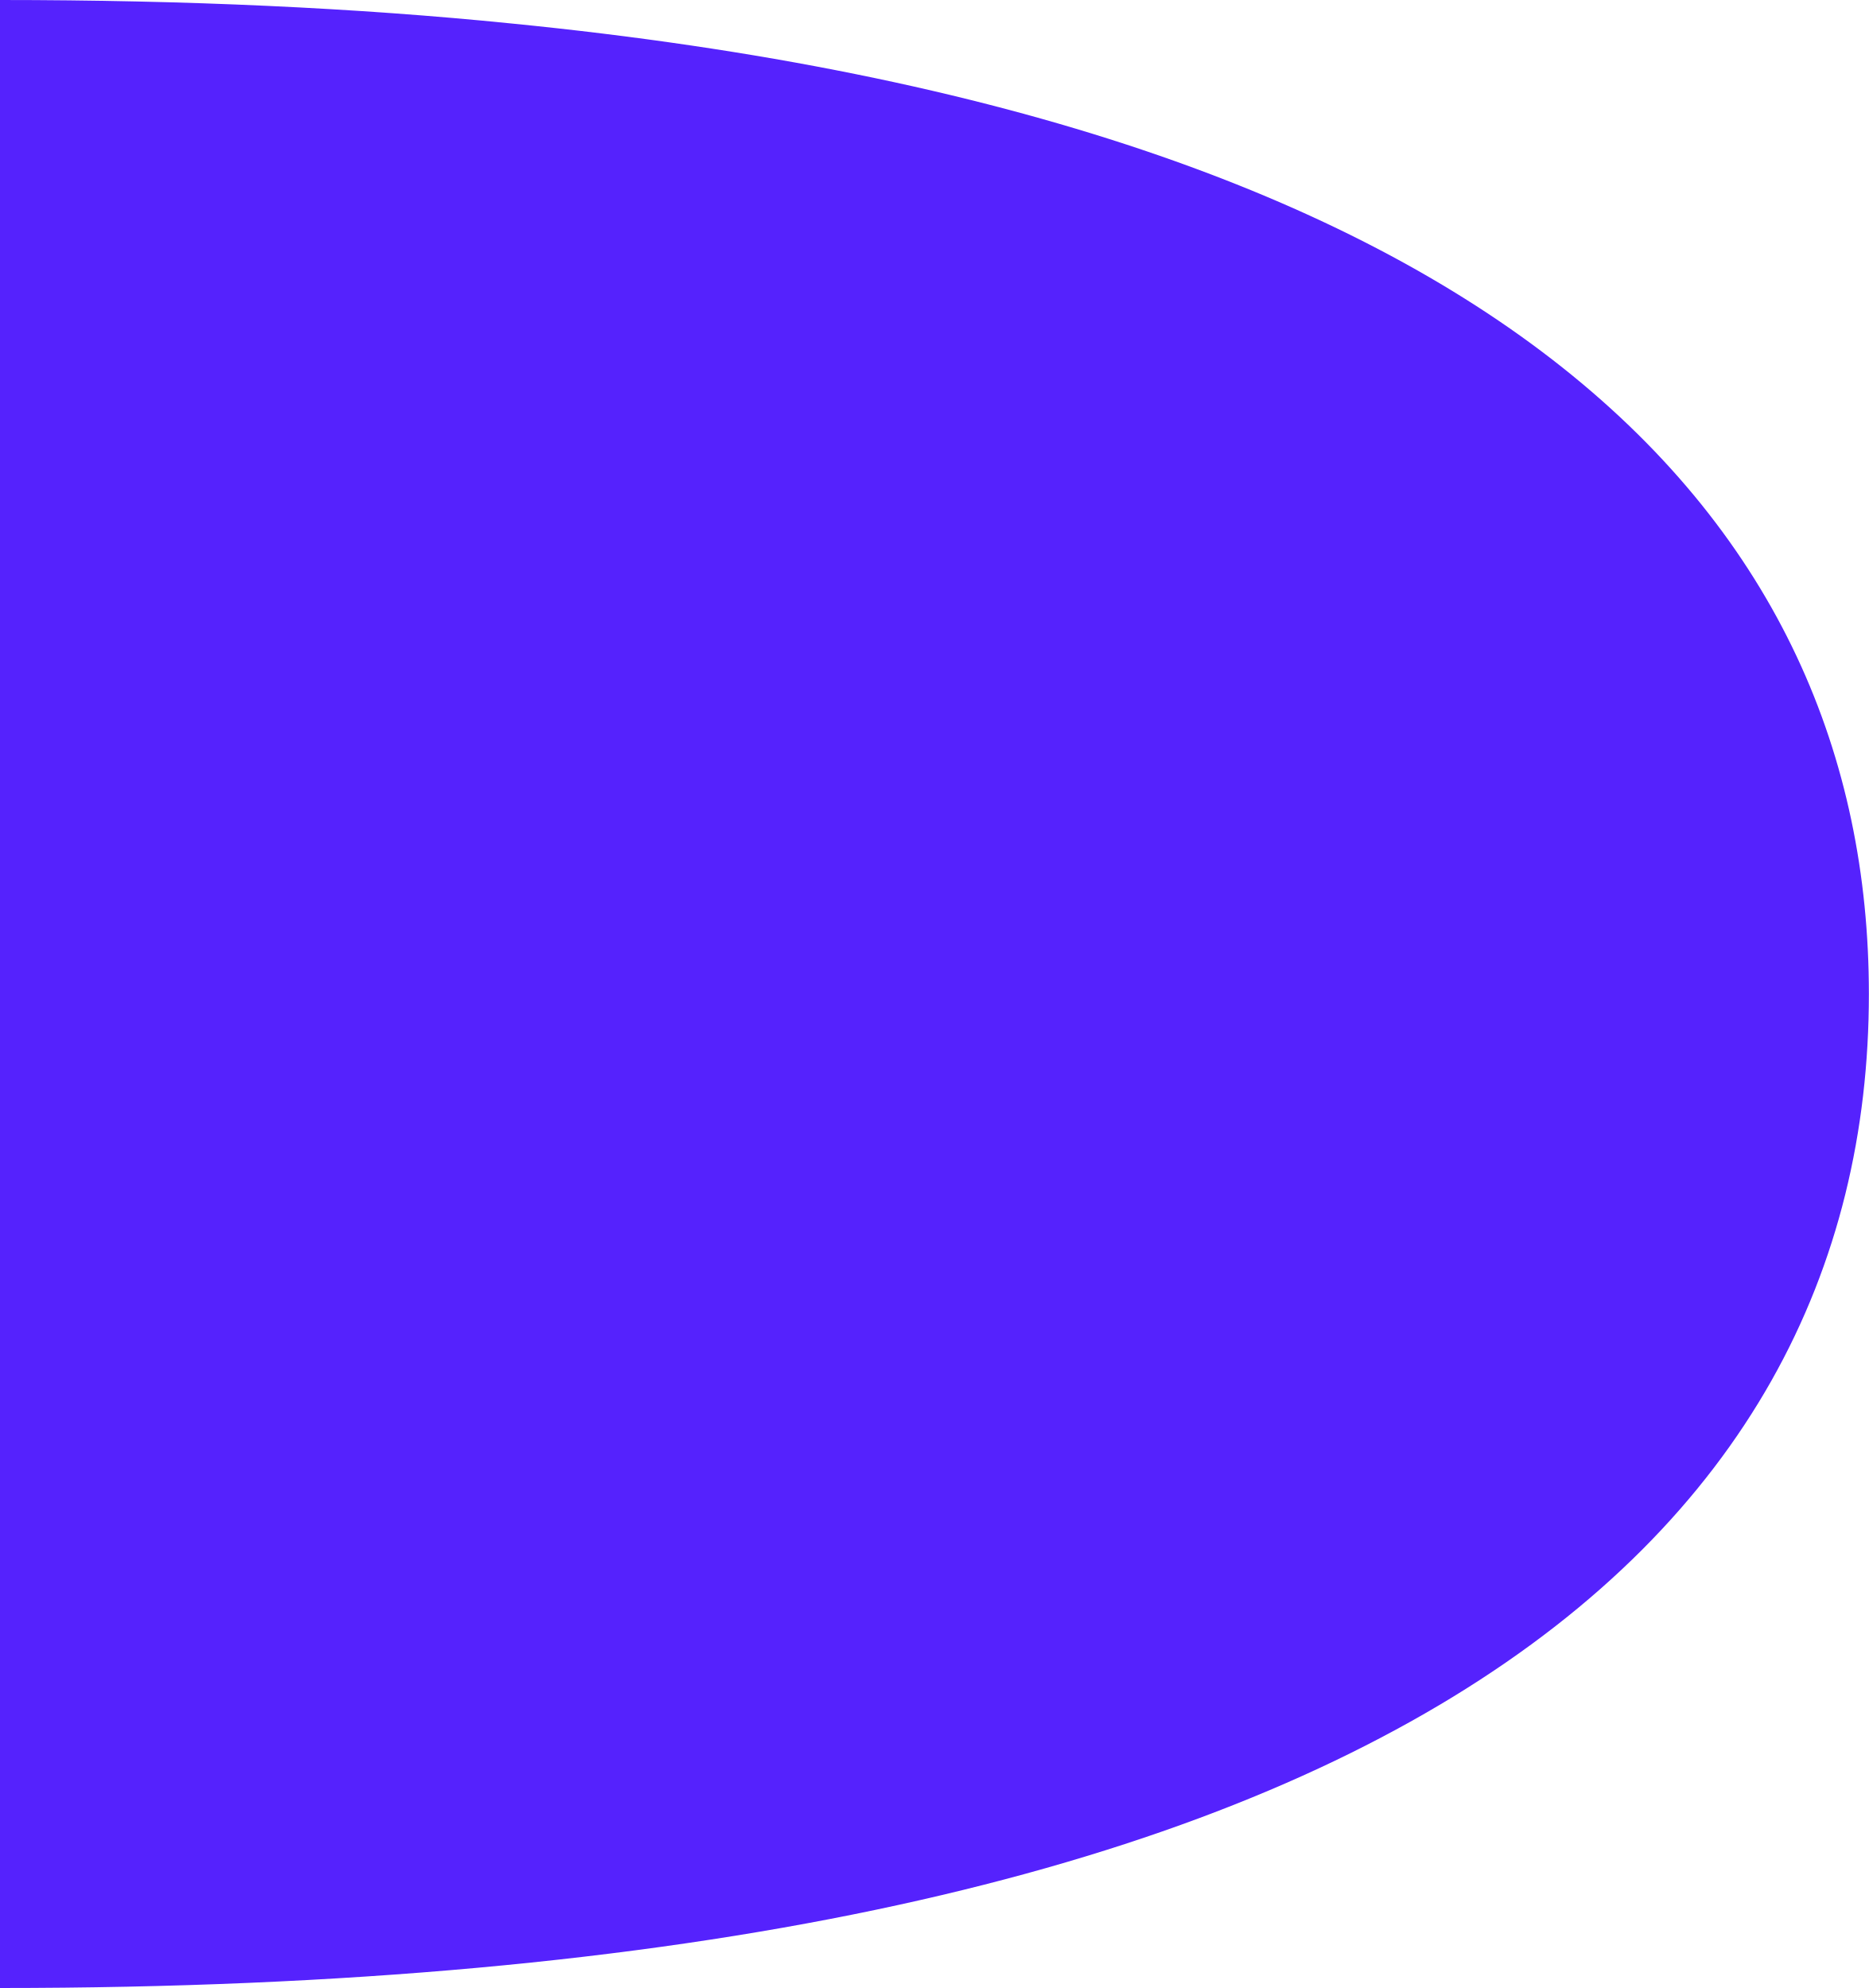
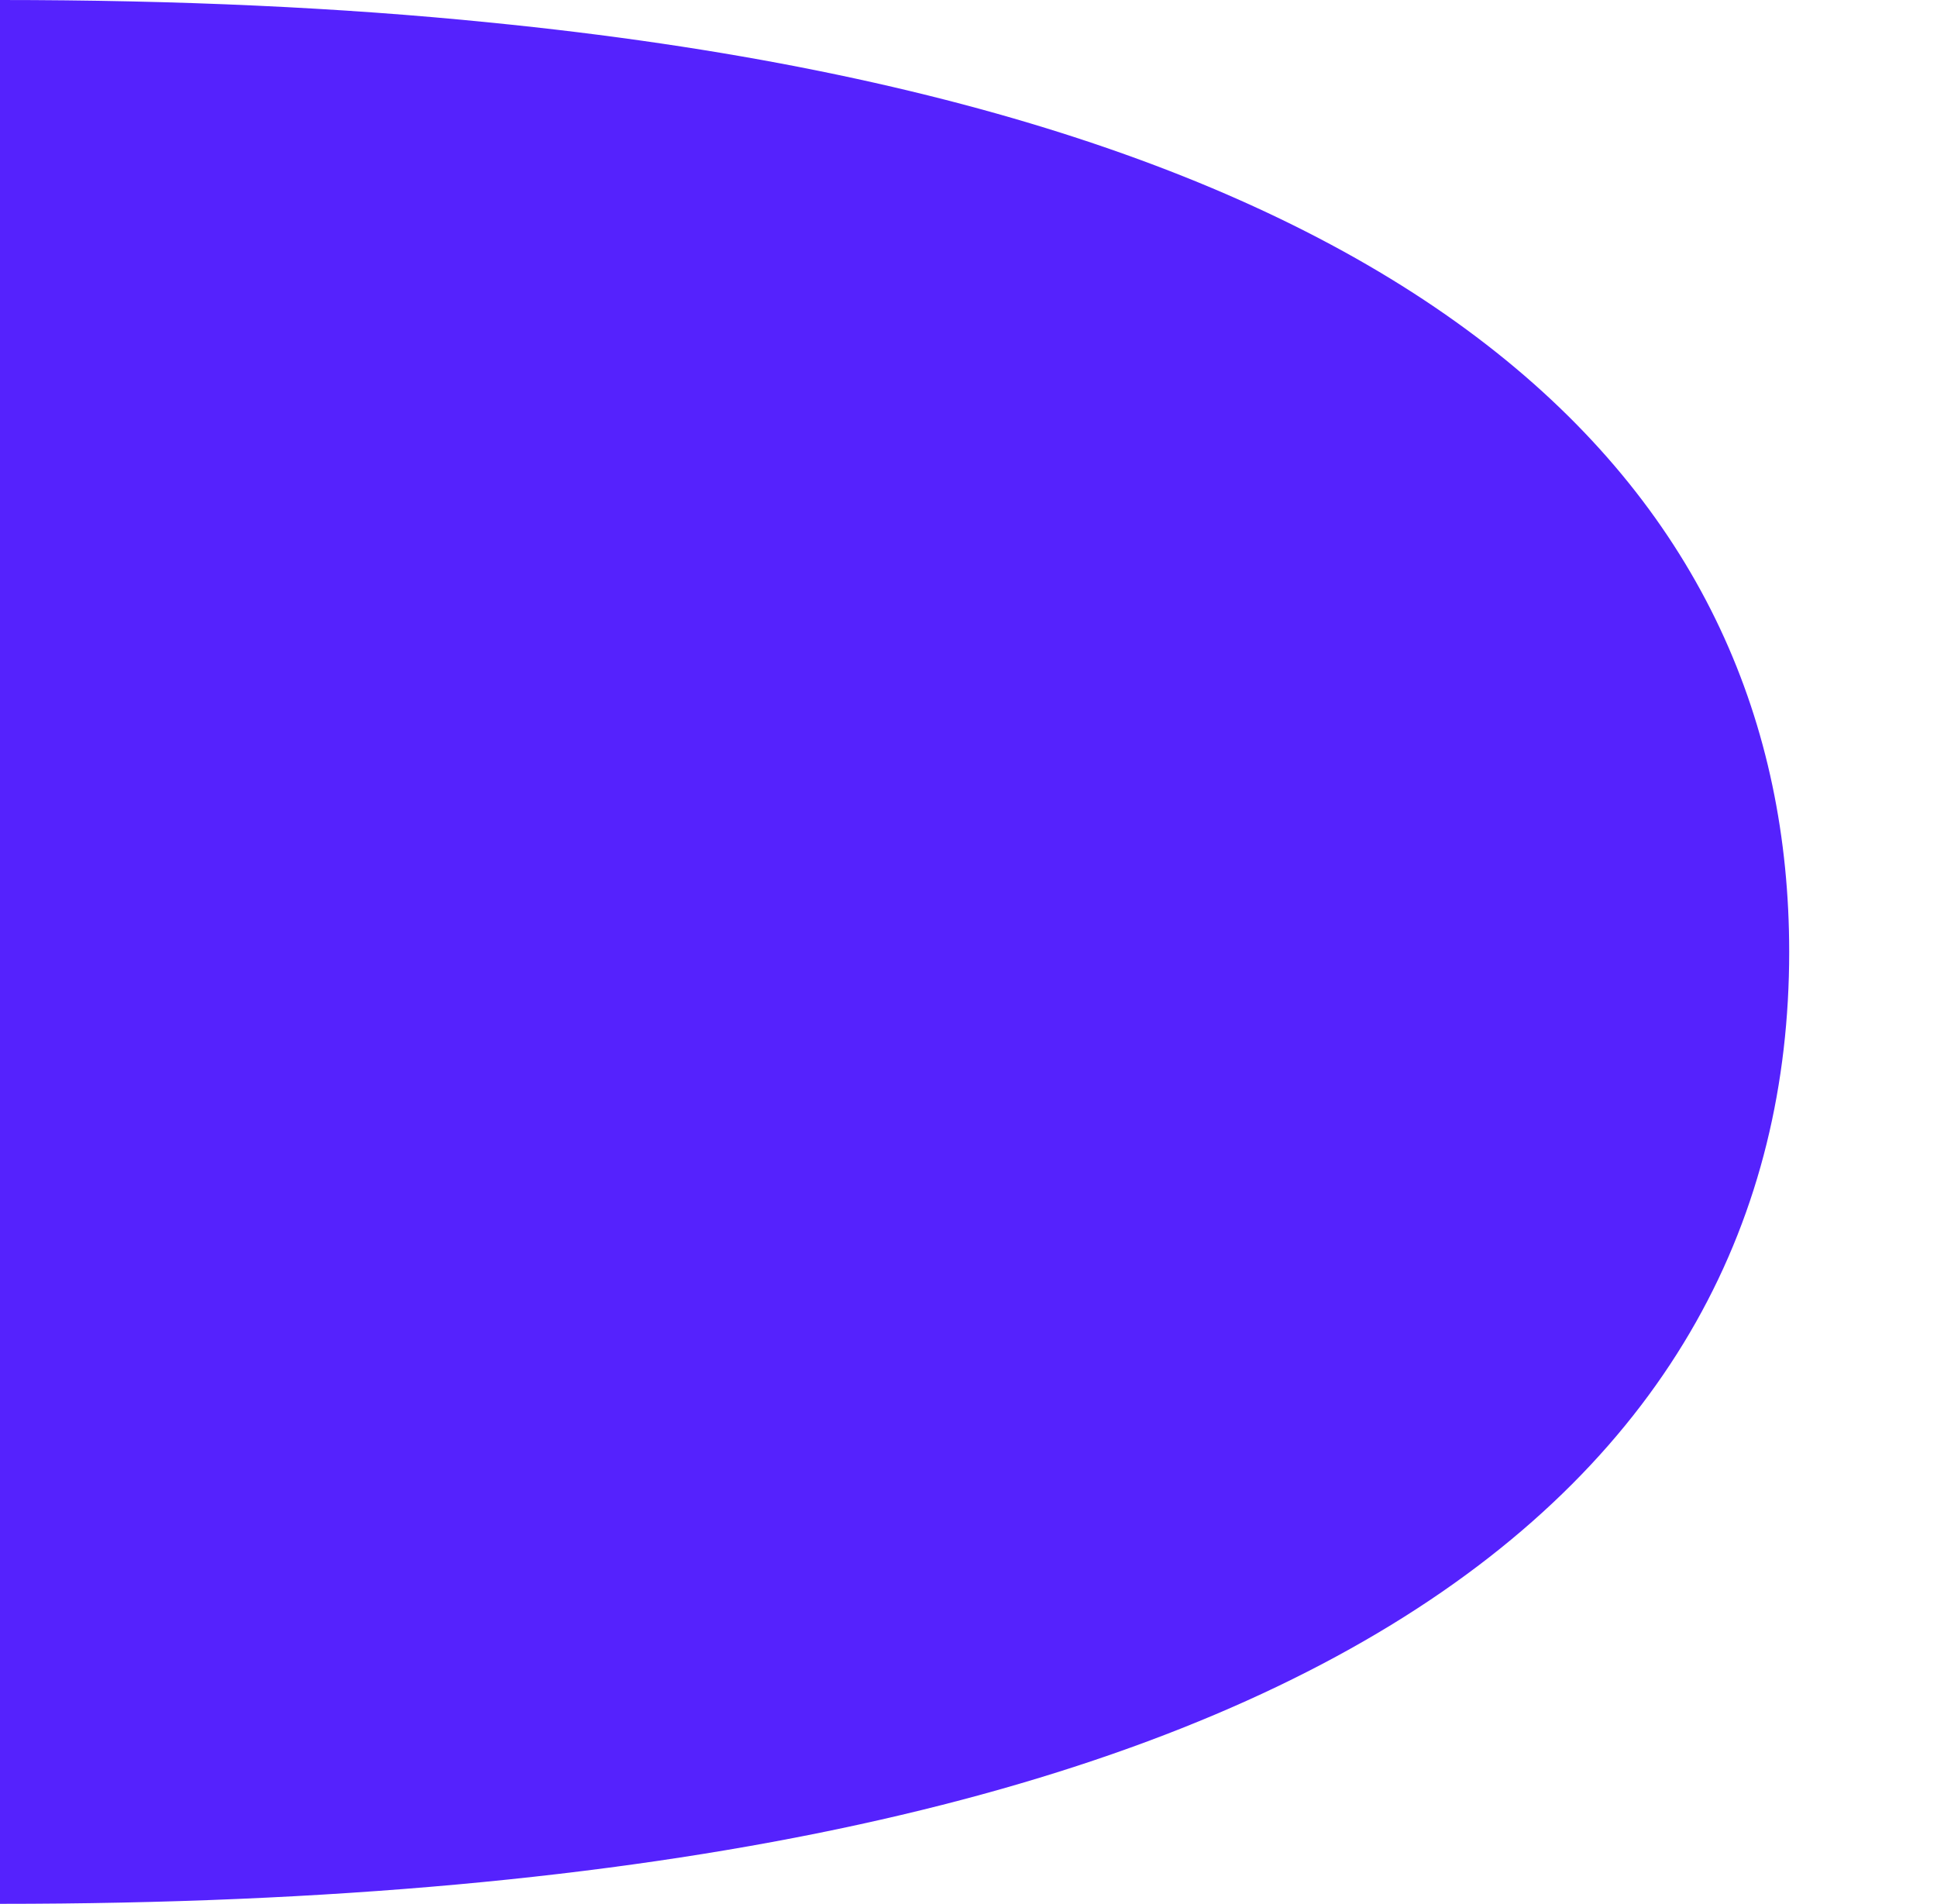
- <svg xmlns="http://www.w3.org/2000/svg" id="Layer_1" data-name="Layer 1" viewBox="0 0 172.62 183.65">
+ <svg xmlns="http://www.w3.org/2000/svg" id="Layer_1" data-name="Layer 1" viewBox="0 0 186.88 183.65">
  <defs>
    <style>.cls-1{fill:#5522fd;}</style>
  </defs>
  <path class="cls-1" d="M0,0V183.65c127.71,0,172.62-41.11,172.62-91.83C172.62,48,139,11.26,47.24,2.17Q25.79,0,0,0Z" />
</svg>
